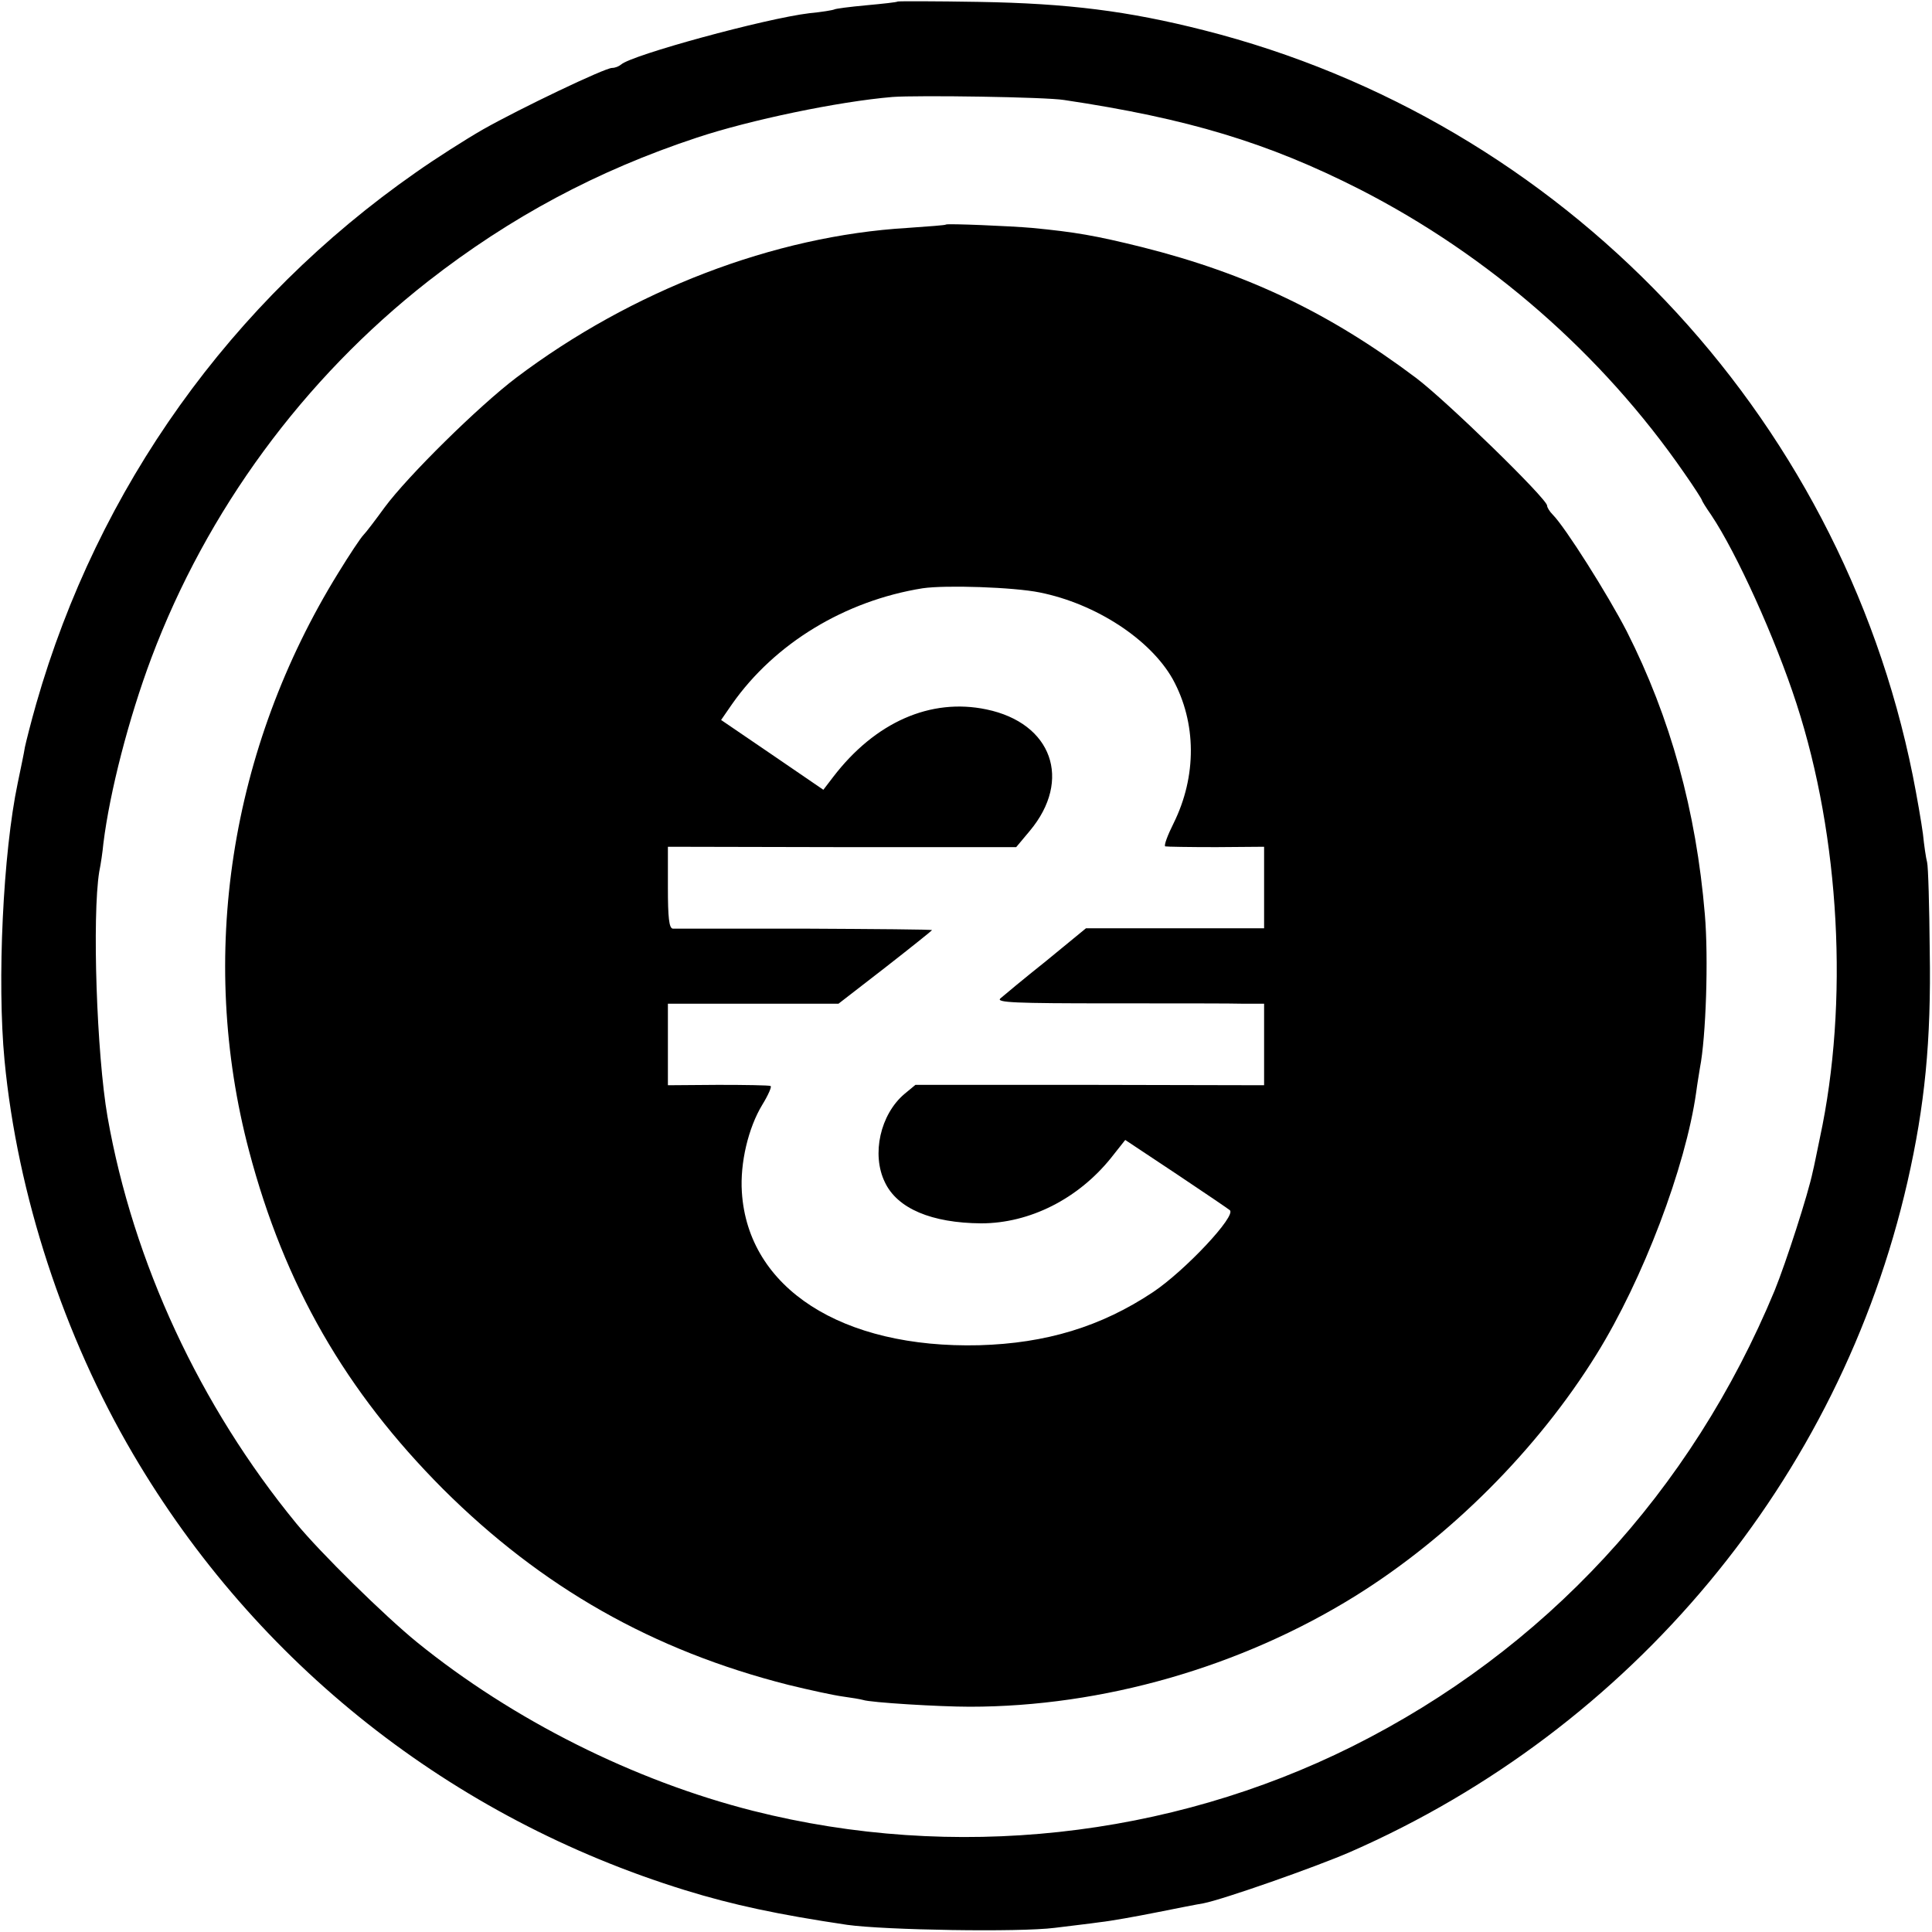
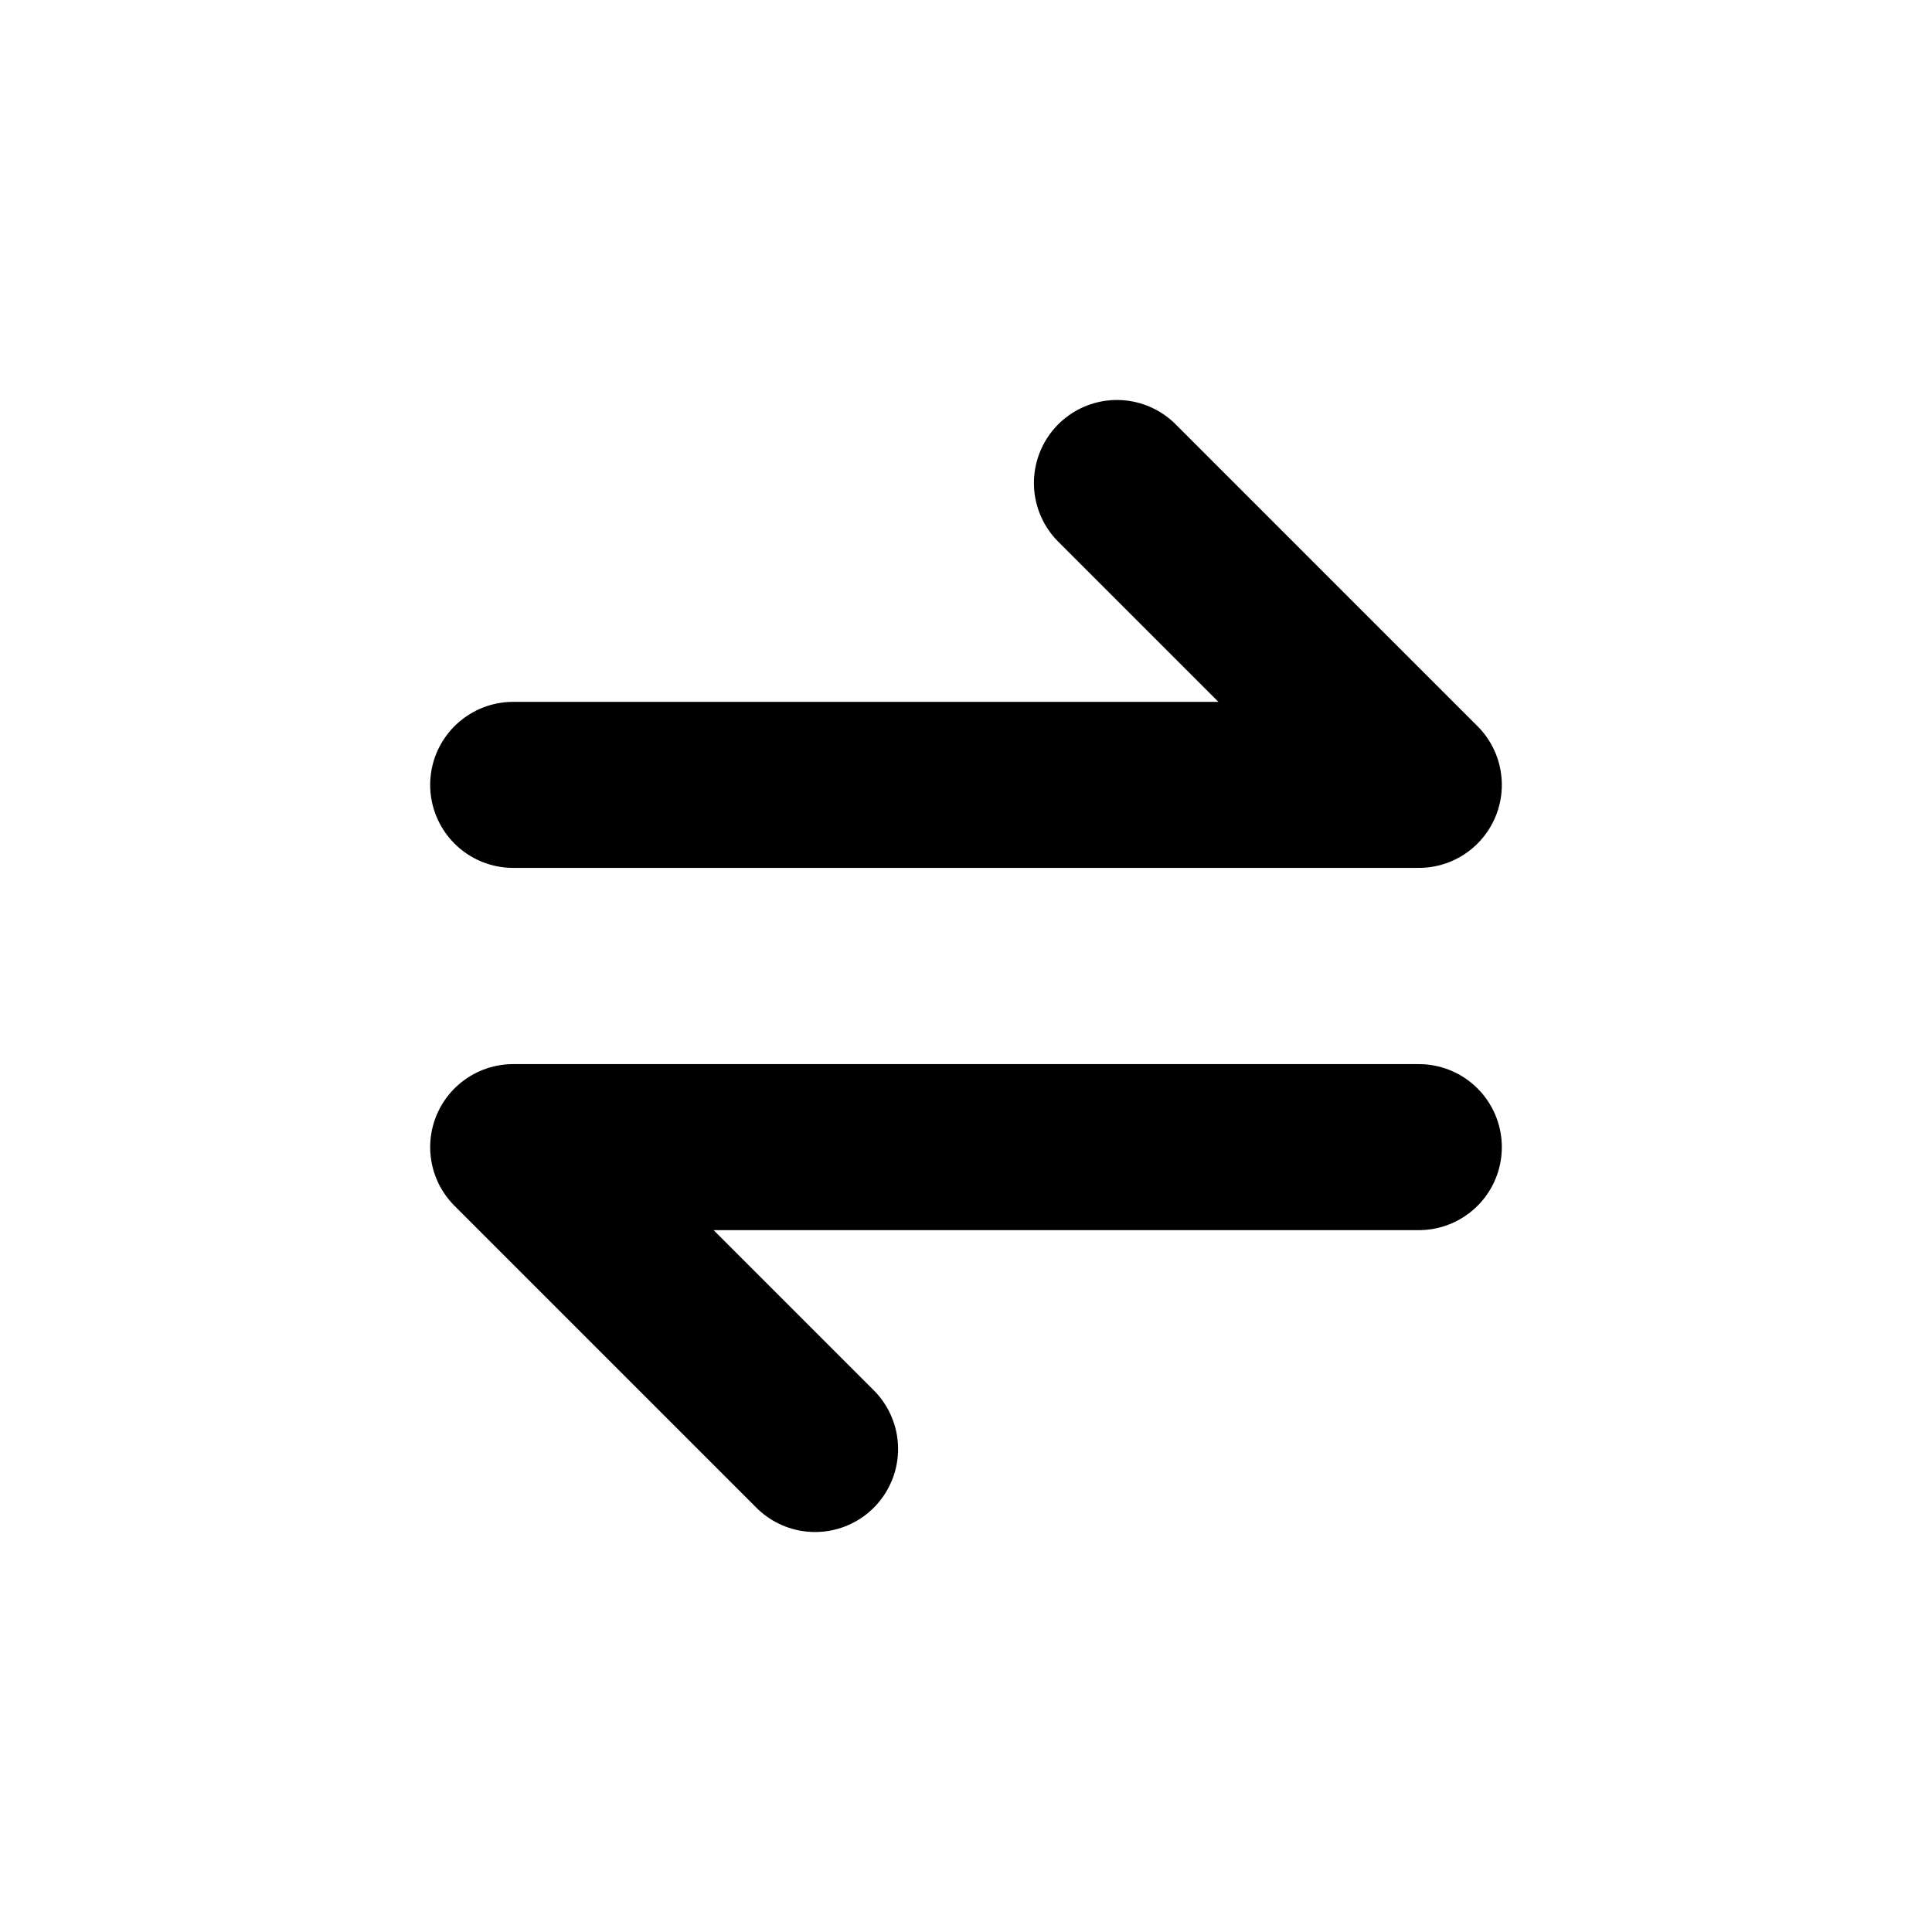
- <svg xmlns="http://www.w3.org/2000/svg" version="1.0" width="512pt" height="512pt" viewBox="0 0 512 512" preserveAspectRatio="xMidYMid meet">
-   <g transform="translate(0,512) scale(0.1,-0.1)" fill="#000000" stroke="none">
-     <path d="M2379 5116 c-2 -2 -40 -6 -83 -10 -44 -4 -82 -9 -85 -11 -4 -2 -34 -7 -66 -10 -117 -14 -472 -111 -499 -136 -6 -5 -16 -9 -24 -9 -19 0 -243 -107 -342 -163 -47 -27 -127 -78 -178 -114 -490 -342 -842 -835 -1006 -1408 -14 -49 -27 -101 -30 -115 -2 -14 -11 -56 -19 -95 -39 -185 -55 -526 -35 -735 34 -356 157 -731 341 -1044 326 -555 844 -964 1462 -1155 126 -39 248 -65 430 -92 100 -14 456 -20 550 -8 39 5 93 11 120 15 28 3 95 15 150 26 55 11 111 22 124 24 52 10 297 96 389 136 747 327 1297 988 1477 1776 46 202 63 373 59 612 -1 118 -4 224 -7 235 -3 11 -8 45 -11 75 -4 30 -16 100 -27 155 -194 963 -928 1734 -1879 1975 -201 51 -360 71 -596 75 -117 2 -213 2 -215 1z m441 -261 c328 -49 540 -113 784 -237 342 -175 642 -437 859 -751 26 -37 47 -70 47 -72 0 -2 11 -20 25 -40 67 -100 170 -327 226 -500 115 -354 139 -792 62 -1150 -8 -38 -16 -79 -19 -90 -12 -59 -71 -241 -101 -315 -221 -533 -609 -953 -1119 -1208 -487 -243 -1057 -305 -1588 -171 -316 80 -637 241 -891 447 -86 70 -256 237 -320 315 -255 311 -432 691 -500 1077 -29 167 -41 532 -22 650 4 19 9 53 11 75 17 137 67 331 127 491 147 391 403 740 734 999 218 170 448 293 711 380 141 47 376 96 519 108 66 5 406 0 455 -8z" />
-     <path d="M2507 4525 c-1 -2 -47 -5 -102 -9 -354 -21 -731 -166 -1037 -397 -99 -75 -287 -260 -349 -344 -24 -33 -49 -66 -56 -73 -7 -7 -37 -52 -67 -101 -287 -465 -372 -1016 -236 -1531 94 -356 256 -637 514 -896 262 -261 556 -428 915 -519 57 -14 122 -28 145 -31 22 -3 46 -7 53 -9 20 -7 203 -18 283 -18 352 0 718 105 1021 293 251 156 484 389 640 641 123 198 236 496 264 694 3 23 8 52 10 65 16 81 23 291 13 407 -23 274 -91 521 -207 750 -50 97 -163 276 -196 309 -8 8 -15 19 -15 24 0 18 -268 279 -348 339 -229 172 -447 276 -725 346 -125 31 -178 40 -292 51 -57 5 -224 12 -228 9z m248 -975 c150 -30 294 -125 353 -230 63 -115 64 -257 2 -382 -16 -32 -26 -59 -22 -61 4 -1 64 -2 135 -2 l127 1 0 -108 0 -108 -236 0 -236 0 -106 -87 c-59 -47 -113 -92 -121 -99 -12 -11 41 -13 290 -13 167 0 328 0 357 -1 l52 0 0 -108 0 -108 -462 1 -462 0 -29 -24 c-64 -54 -88 -160 -52 -234 33 -70 124 -108 255 -109 129 0 257 65 344 173 l38 48 137 -91 c75 -50 138 -93 140 -95 19 -14 -118 -160 -203 -217 -138 -92 -284 -136 -461 -141 -364 -9 -613 151 -629 406 -5 77 17 170 54 231 16 26 26 49 22 50 -4 2 -67 3 -139 3 l-133 -1 0 108 0 108 226 0 226 0 124 96 c68 53 124 98 124 99 0 2 -152 3 -337 4 -186 0 -344 0 -350 0 -10 1 -13 30 -13 109 l0 108 462 -1 461 0 36 43 c113 135 59 286 -115 322 -148 31 -295 -34 -406 -179 l-26 -34 -136 93 -135 92 29 42 c113 161 299 274 505 307 61 9 241 3 310 -11z" />
+ <svg xmlns="http://www.w3.org/2000/svg" viewBox="0 0 32 32">
+   <g fill="none" stroke="#000" stroke-width="2.75" stroke-linecap="round" stroke-linejoin="round">
+     <path d="M8.5 13h15l-5-5" />
+     <path d="M23.5 19h-15l5 5" />
  </g>
</svg>
